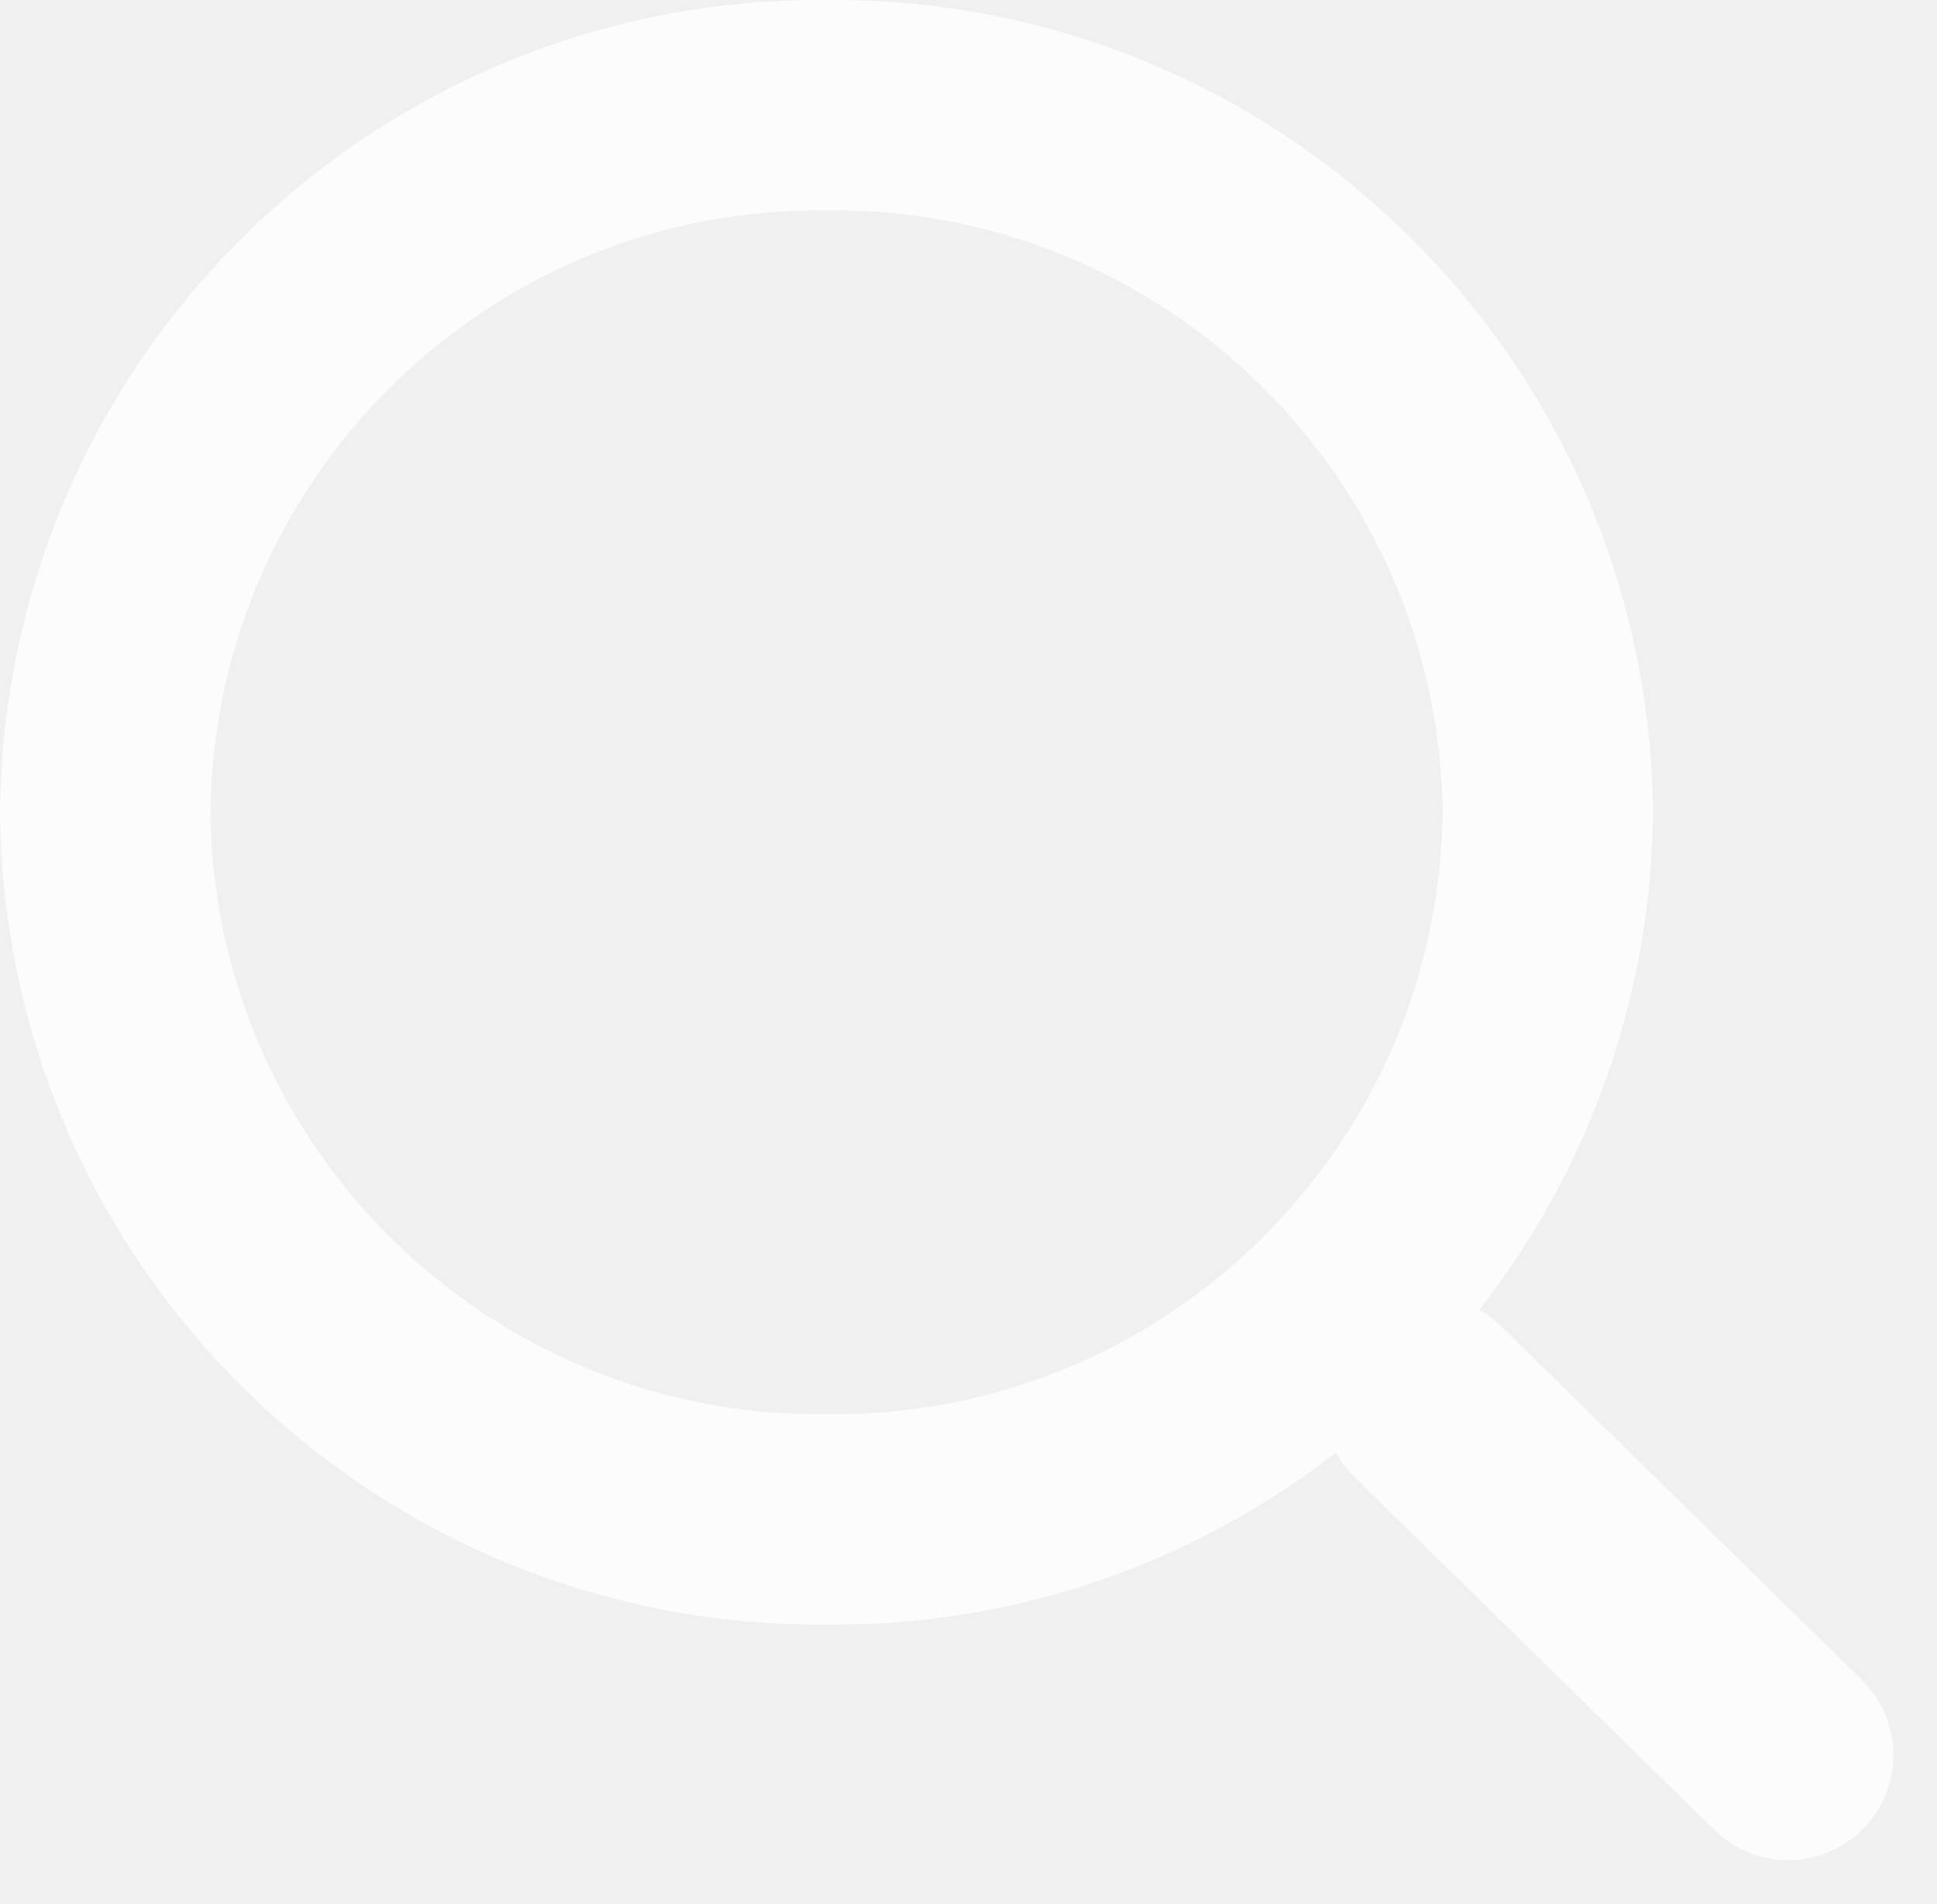
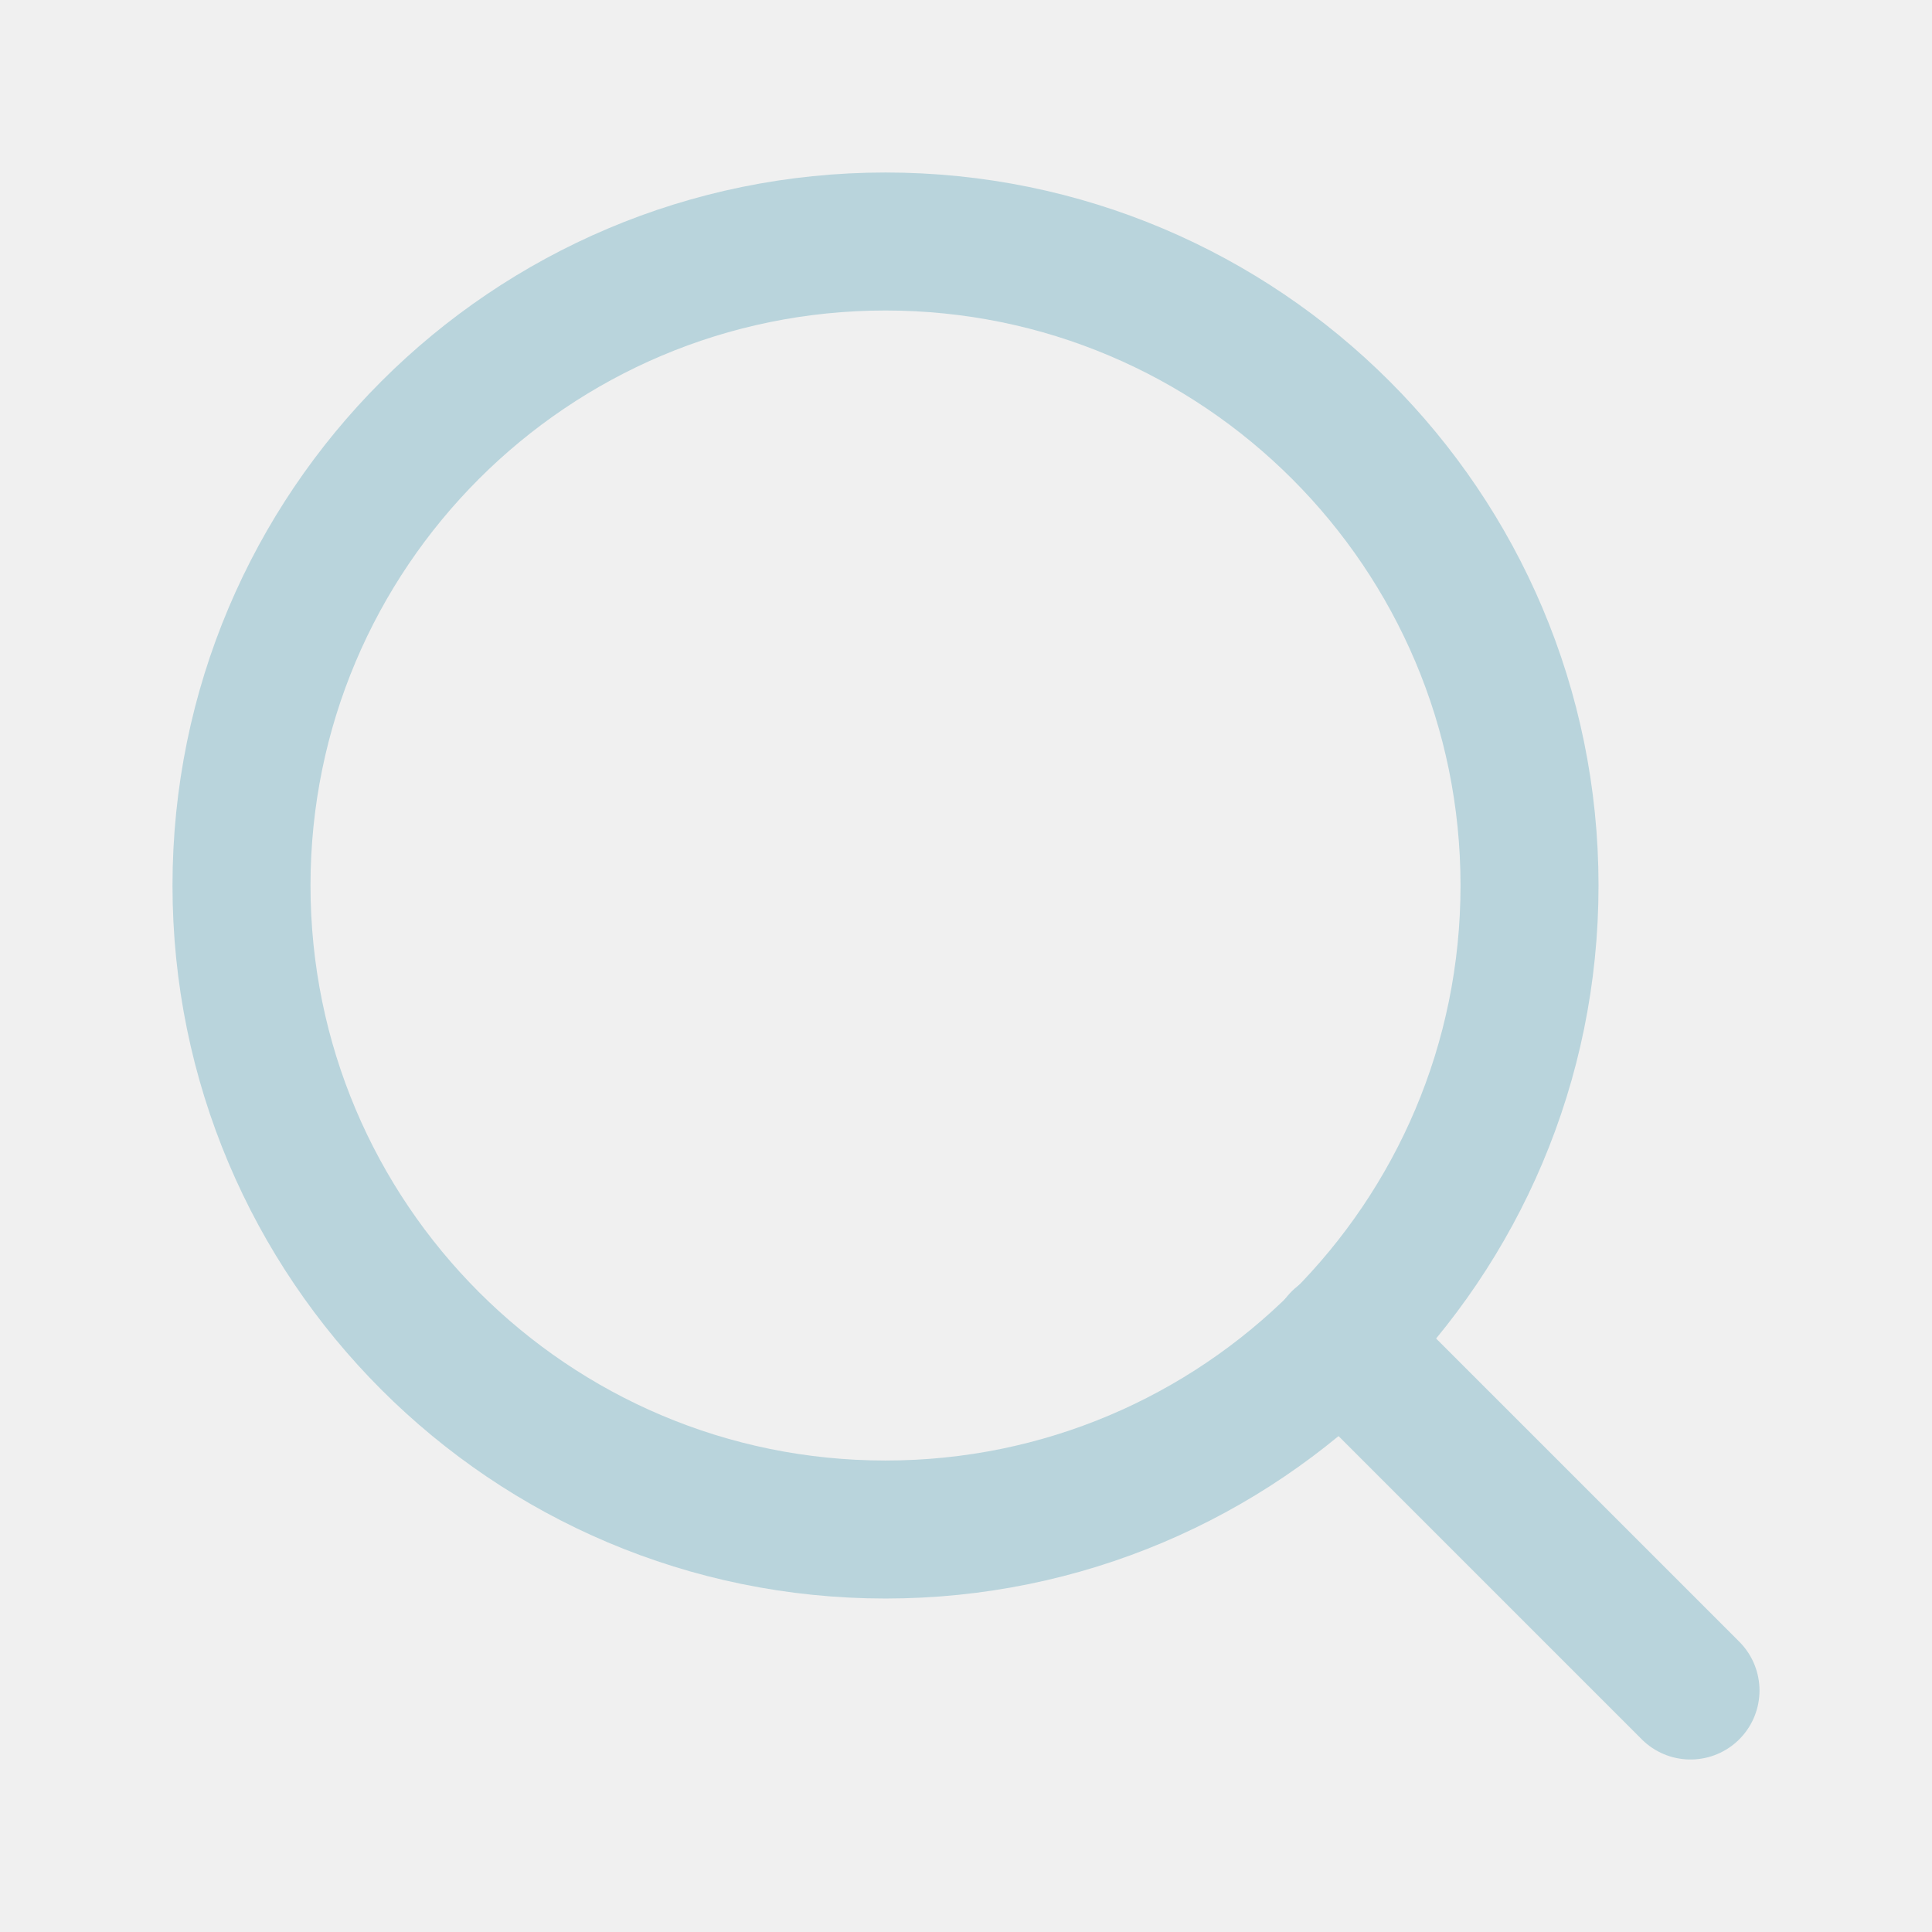
- <svg xmlns="http://www.w3.org/2000/svg" width="13.811" height="13.572" viewBox="0 0 13.811 13.572">
-   <g id="Search" transform="translate(-1165.25 -48.25)" opacity="0.8">
-     <path id="Vector" d="M10.286,5.041a5.093,5.093,0,0,1-5.143,5.041A5.093,5.093,0,0,1,0,5.041,5.093,5.093,0,0,1,5.143,0,5.093,5.093,0,0,1,10.286,5.041Z" transform="translate(1166 49)" fill="none" stroke="#fff" stroke-linecap="round" stroke-linejoin="round" stroke-width="1.5" />
-     <path id="Vector-2" data-name="Vector" d="M2.571,2.52,0,0" transform="translate(1175.429 58.241)" fill="none" stroke="#fff" stroke-linecap="round" stroke-linejoin="round" stroke-width="1.5" />
-   </g>
+ <svg xmlns="http://www.w3.org/2000/svg" width="28" height="28" viewBox="0 0 28 28" fill="none">
+   <path d="M12.833 22.167C17.988 22.167 22.167 17.988 22.167 12.833C22.167 7.679 17.988 3.5 12.833 3.5C7.679 3.5 3.5 7.679 3.5 12.833C3.5 17.988 7.679 22.167 12.833 22.167Z" stroke="#B9D4DC" stroke-width="2" stroke-linecap="round" stroke-linejoin="round" />
+   <path d="M24.5 24.5L19.425 19.425" stroke="#B9D4DC" stroke-width="2" stroke-linecap="round" stroke-linejoin="round" />
</svg>
